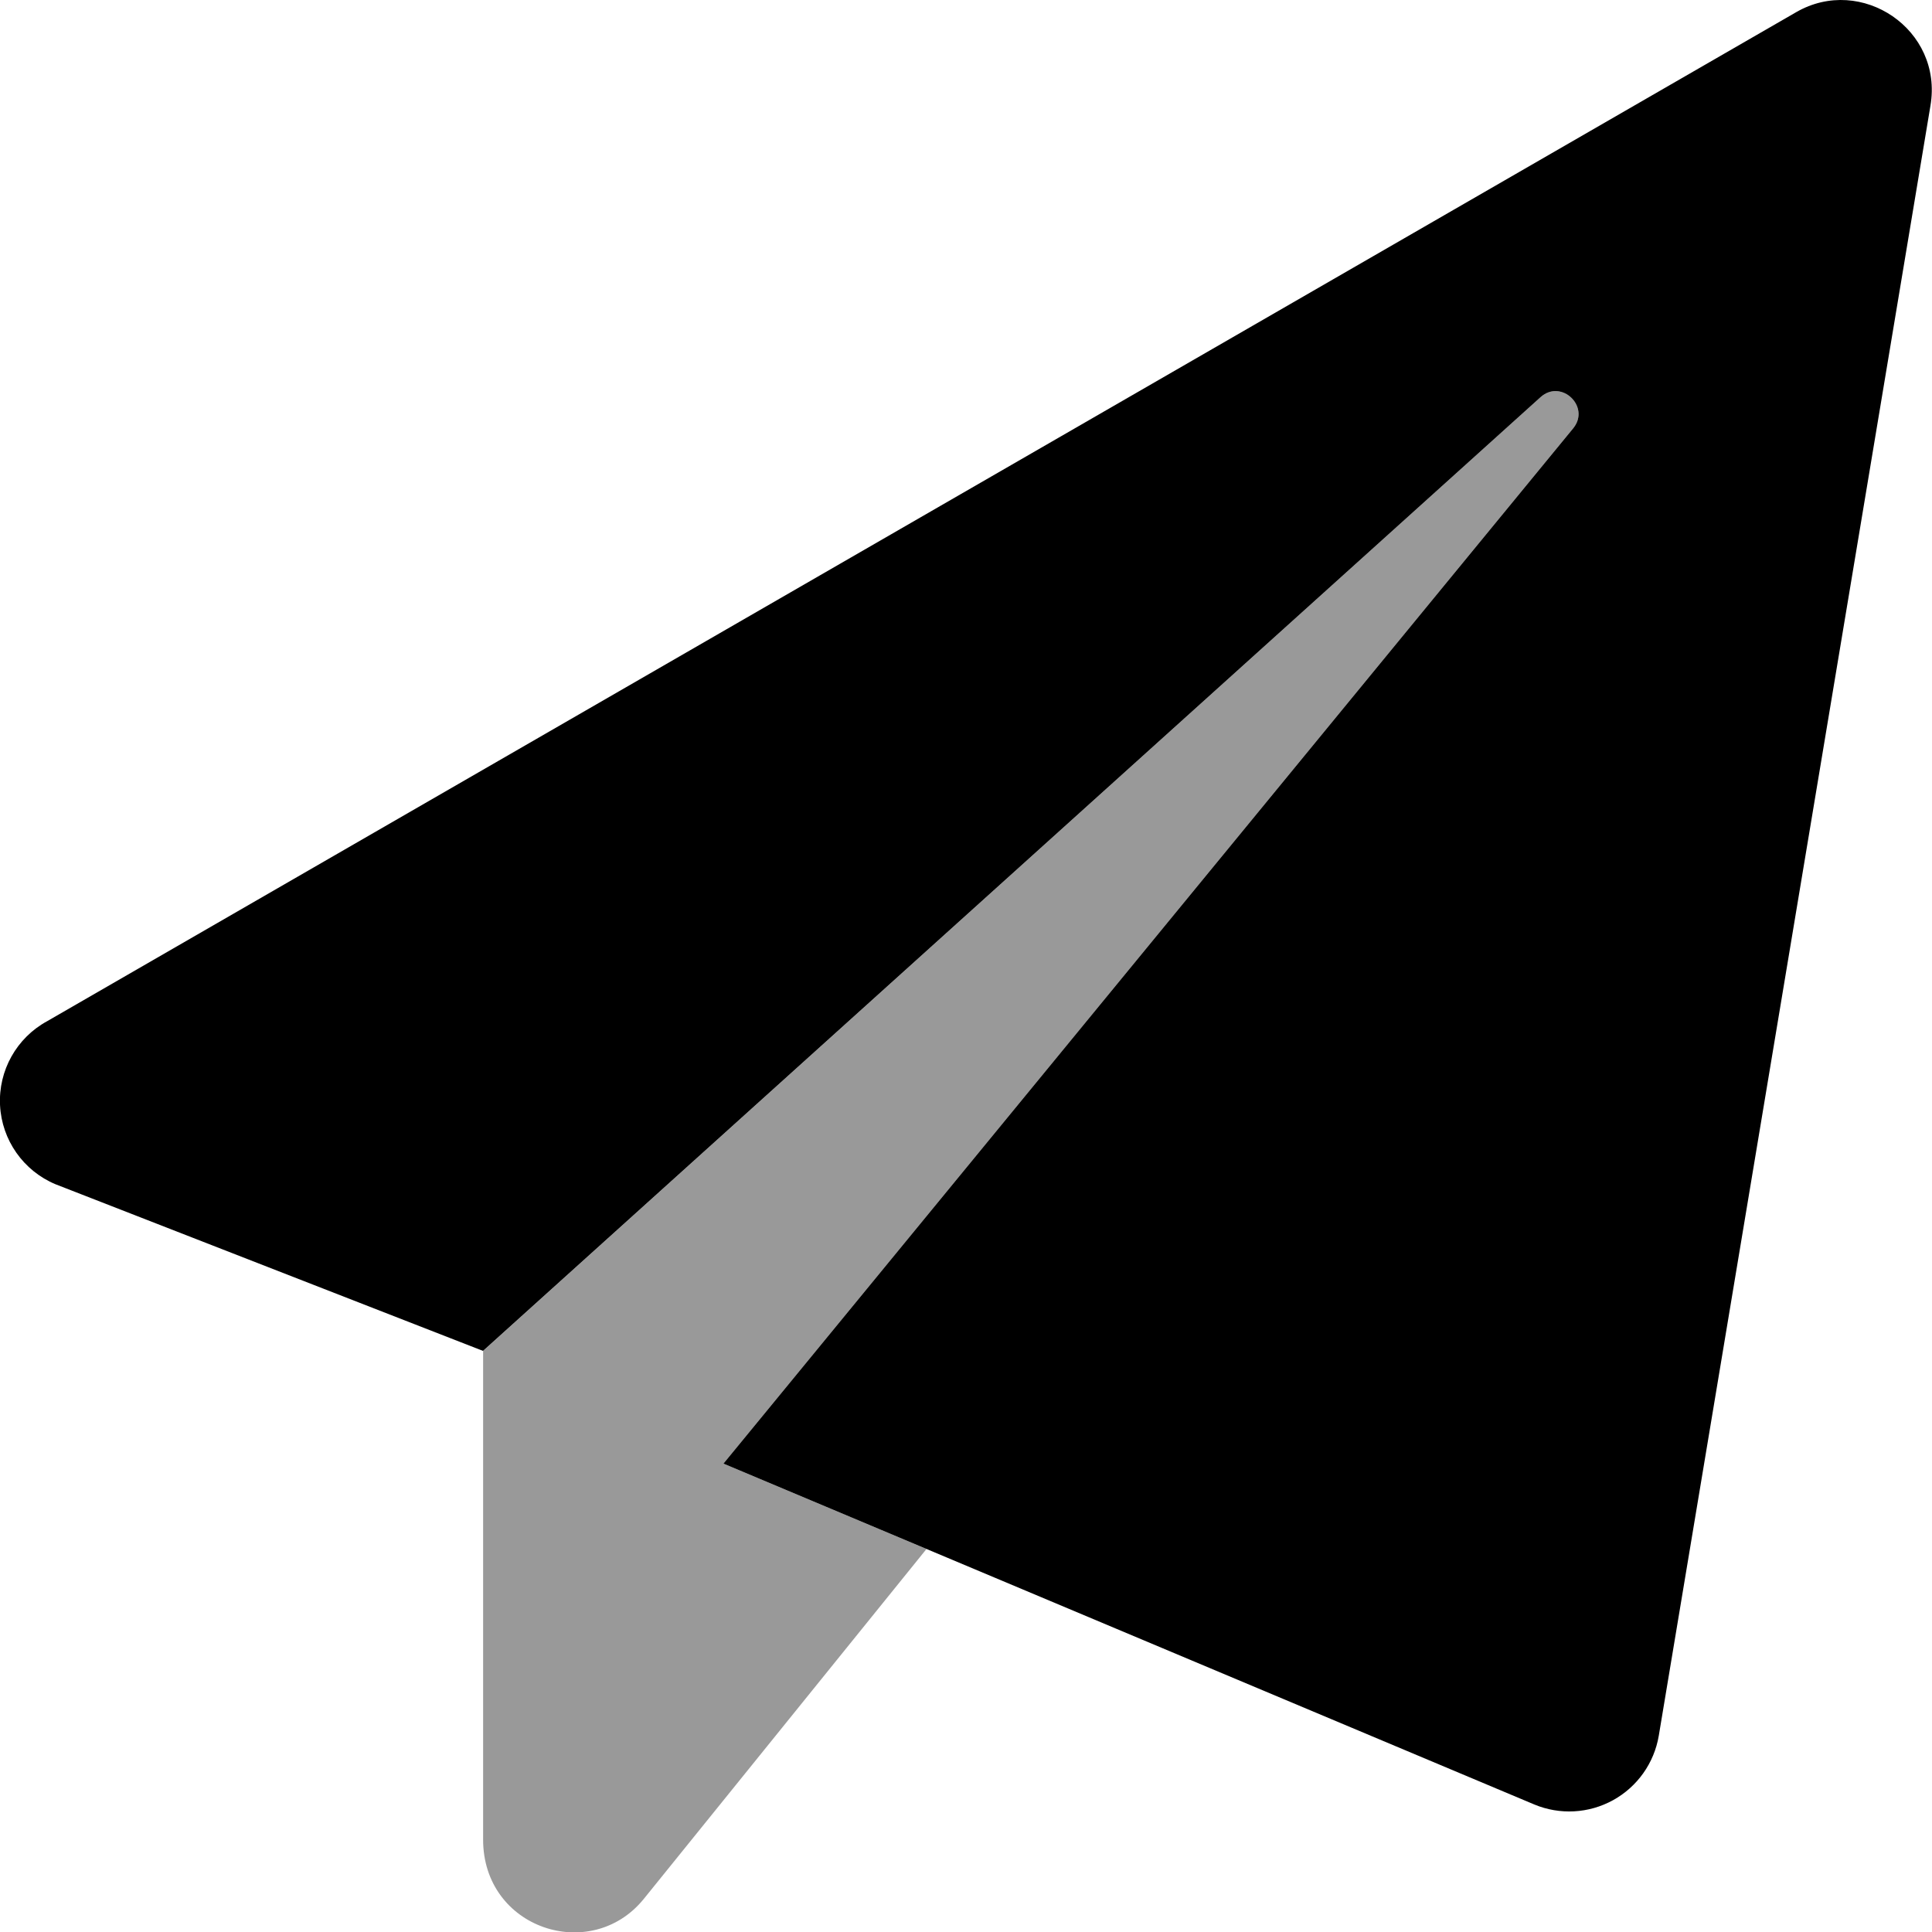
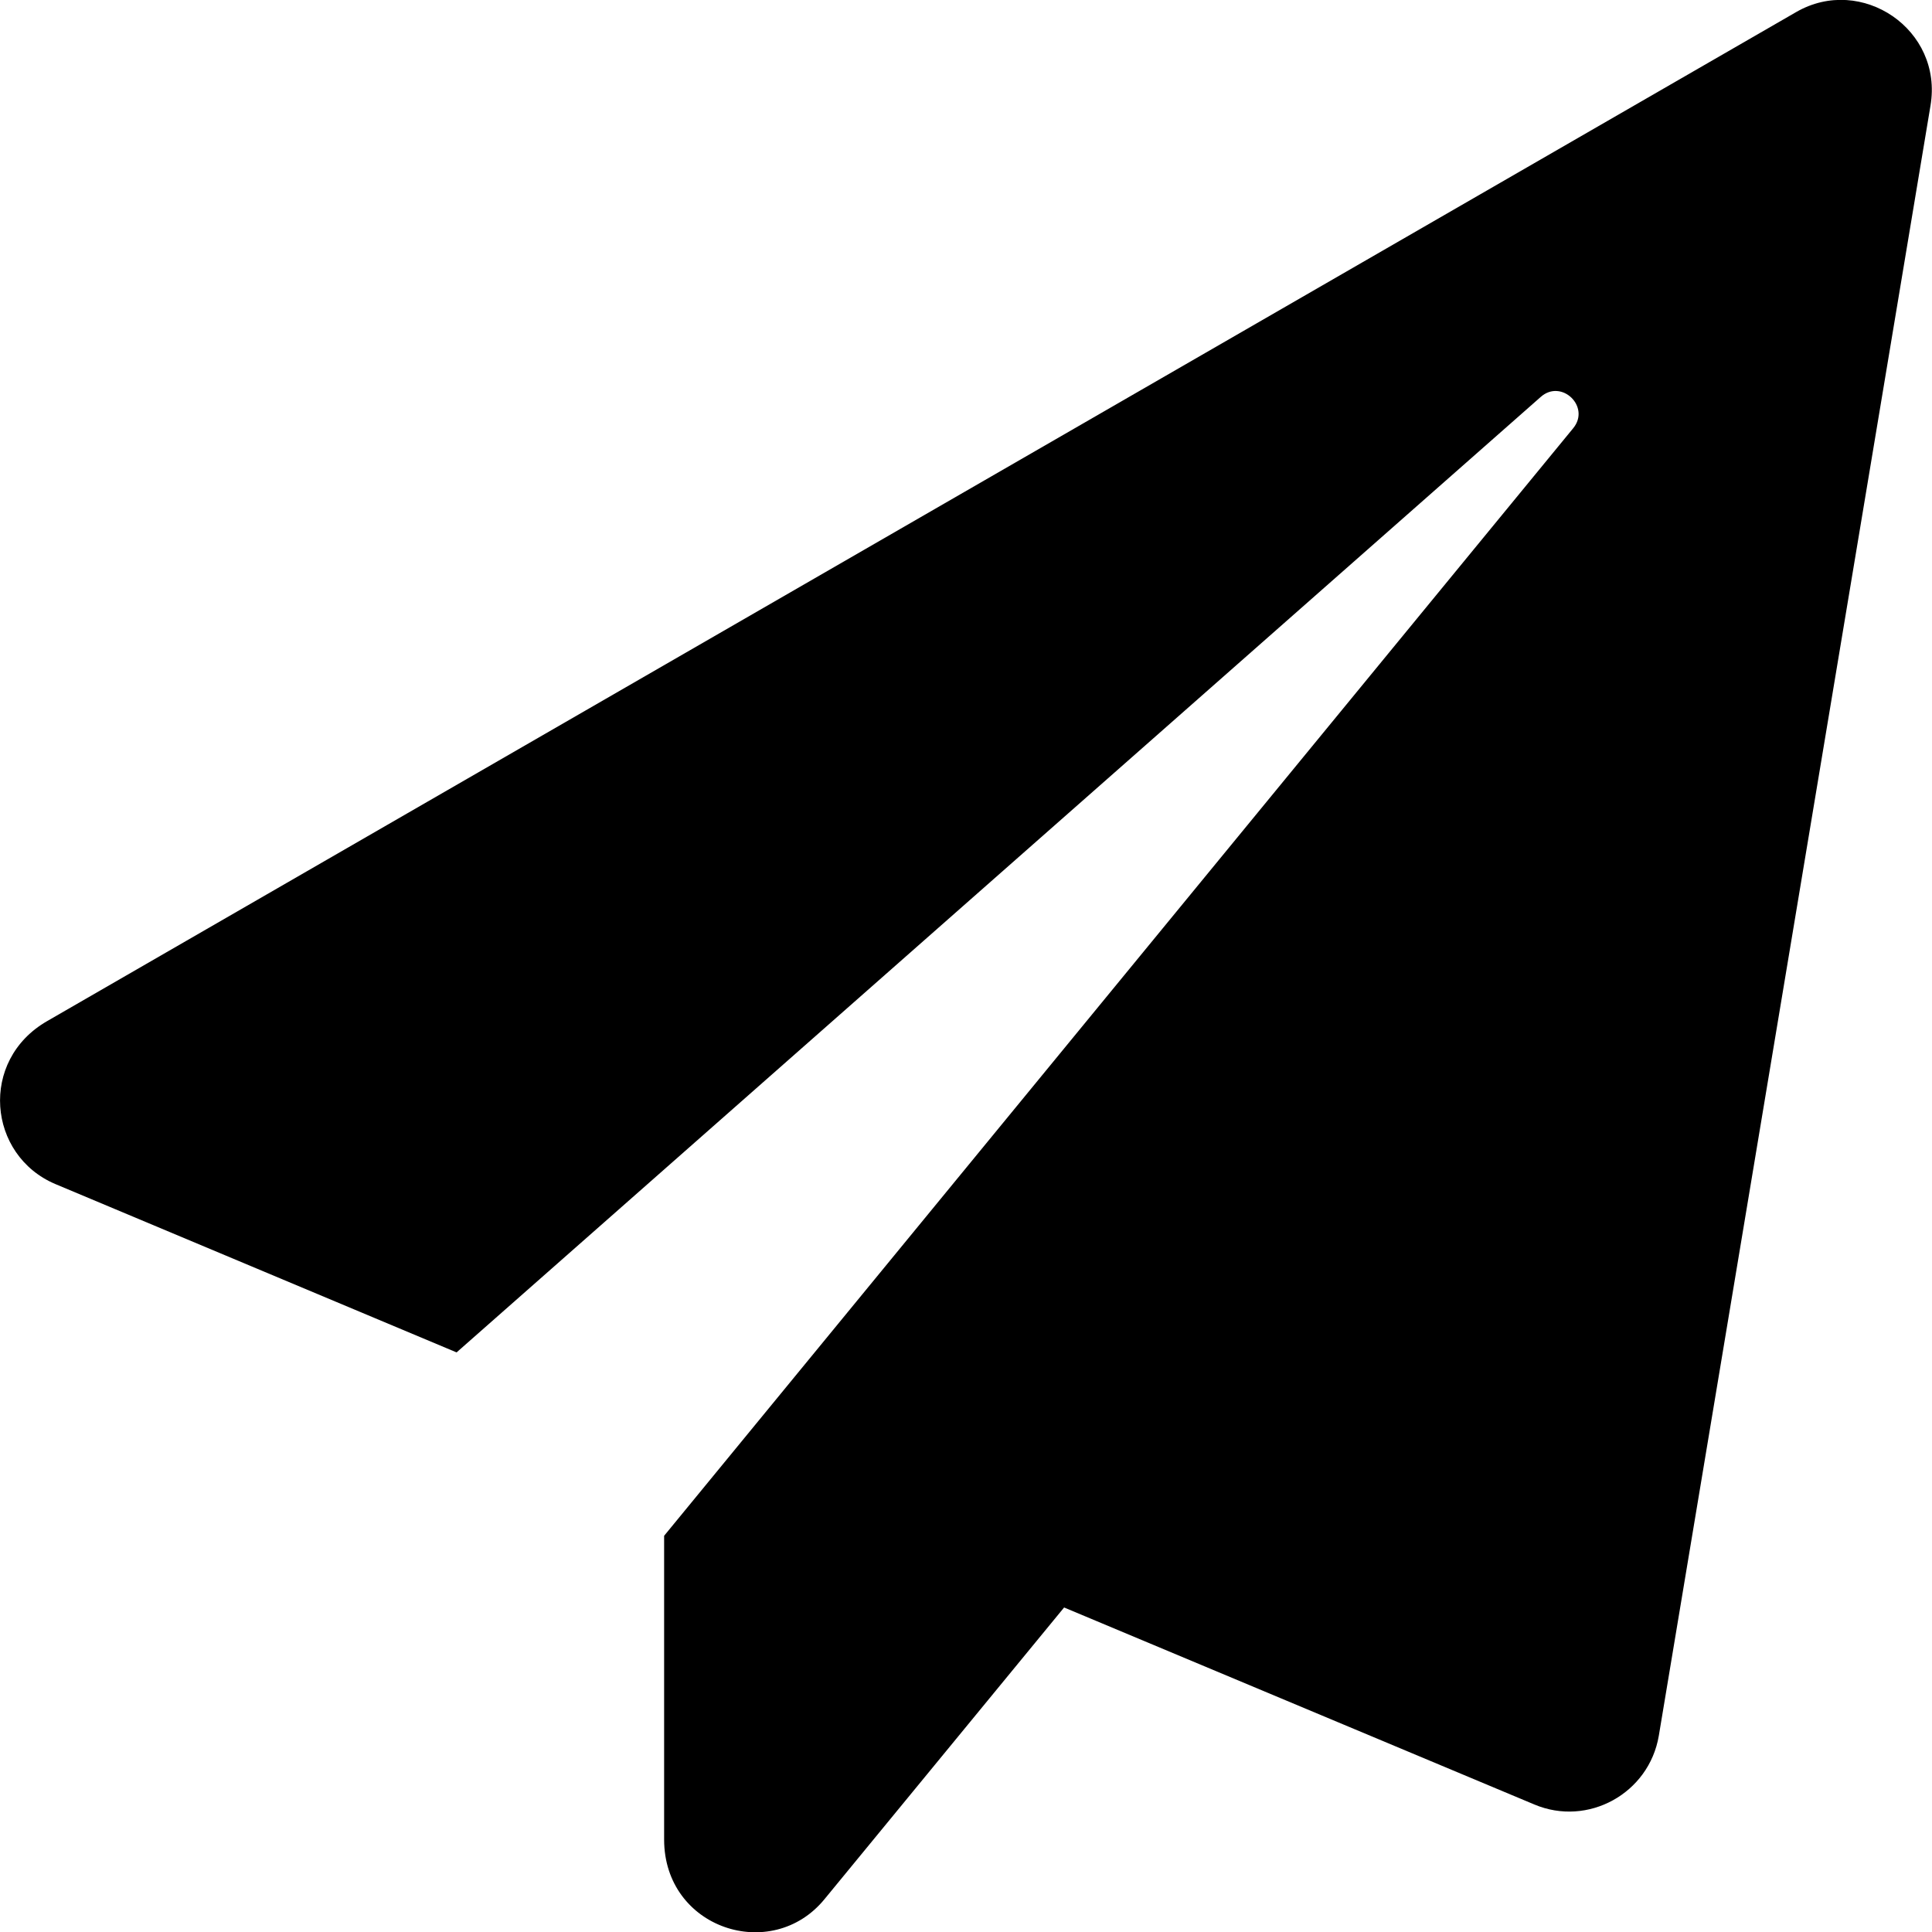
- <svg xmlns="http://www.w3.org/2000/svg" aria-hidden="true" focusable="false" data-prefix="fad" data-icon="paper-plane" class="svg-inline--fa fa-paper-plane fa-w-16" role="img" viewBox="0 0 512 512">
-   <g class="fa-group">
-     <path class="fa-secondary" fill="currentColor" d="M245.53 410.5l-75 92.83c-14 17.1-42.5 7.8-42.5-15.8V358l280.26-252.77c5.5-4.9 13.3 2.6 8.6 8.3L191.72 387.87z" opacity="0.4" />
-     <path class="fa-primary" fill="currentColor" d="M511.59 28l-72 432a24.07 24.07 0 0 1-33 18.2l-214.87-90.33 225.17-274.34c4.7-5.7-3.1-13.2-8.6-8.3L128 358 14.69 313.83a24 24 0 0 1-2.2-43.2L476 3.23c17.29-10 39 4.6 35.59 24.77z" />
-   </g>
+ <svg xmlns="http://www.w3.org/2000/svg" aria-hidden="true" focusable="false" data-prefix="fas" data-icon="paper-plane" class="svg-inline--fa fa-paper-plane fa-w-16" role="img" viewBox="0 0 512 512">
+   <path fill="currentColor" d="M476 3.2L12.5 270.6c-18.1 10.4-15.8 35.6 2.2 43.2L121 358.4l287.3-253.2c5.5-4.9 13.3 2.6 8.6 8.3L176 407v80.5c0 23.6 28.5 32.9 42.5 15.8L282 426l124.6 52.2c14.2 6 30.4-2.9 33-18.2l72-432C515 7.8 493.3-6.8 476 3.2z" />
</svg>
